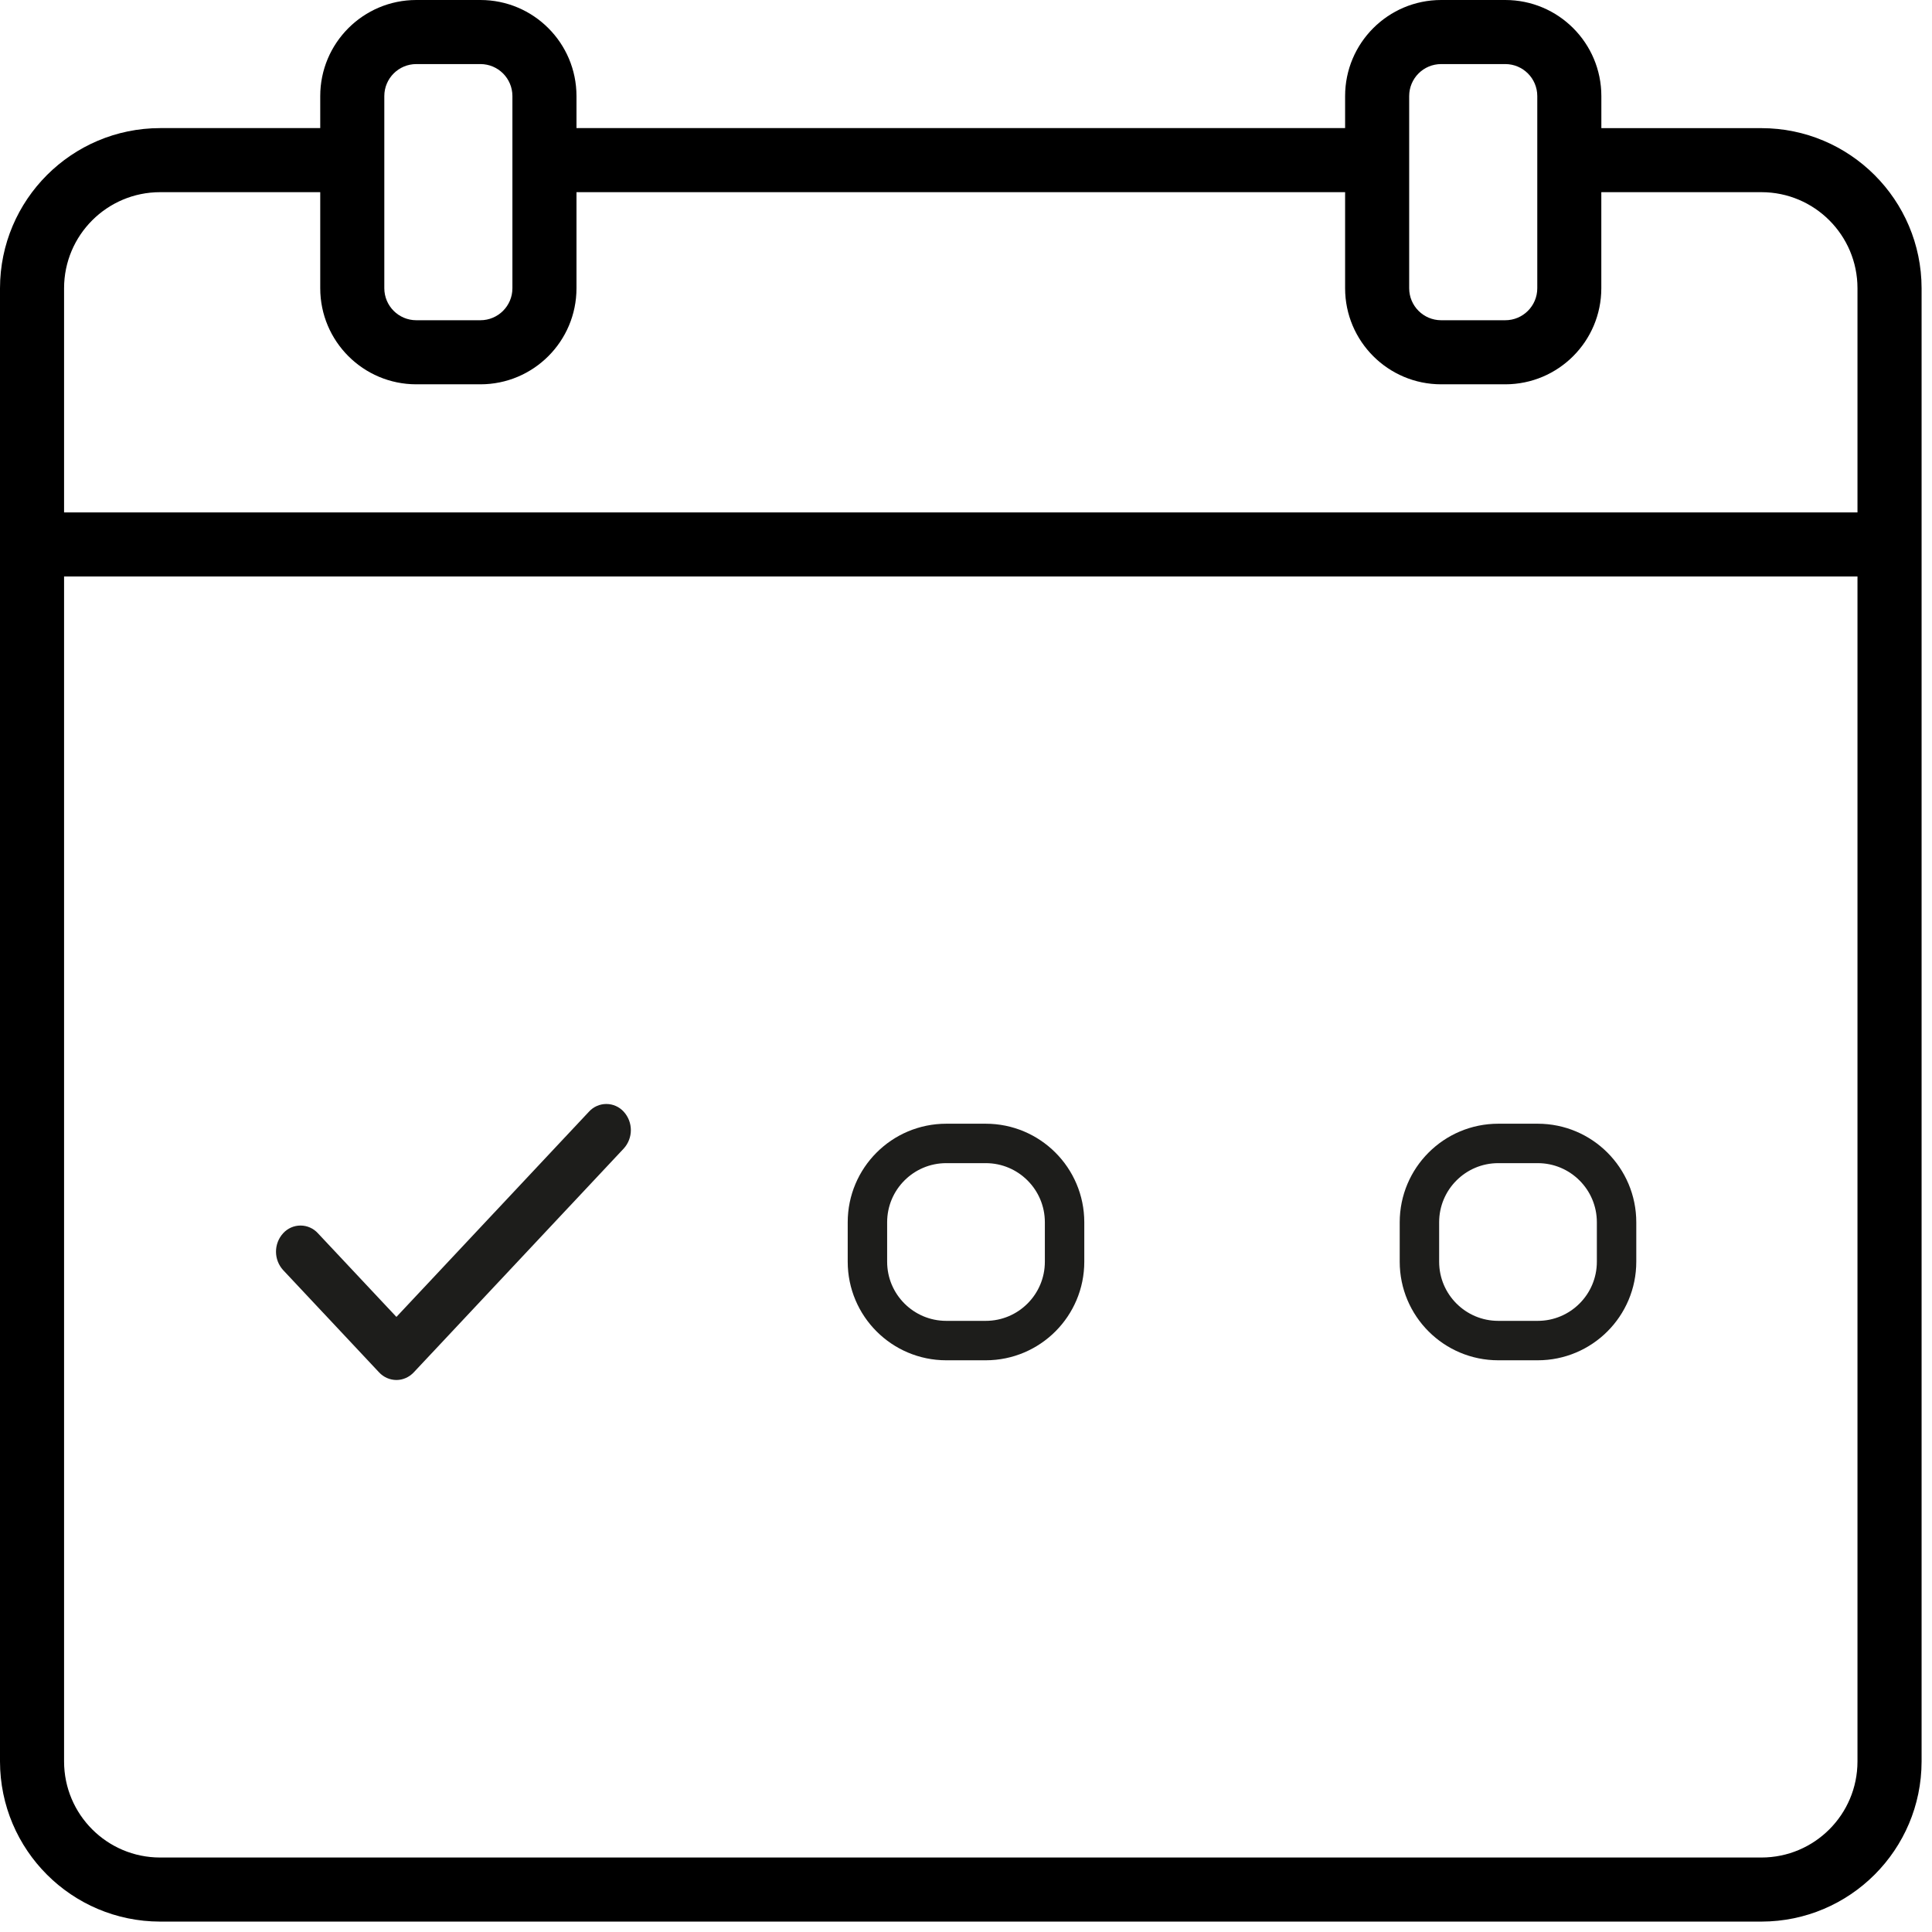
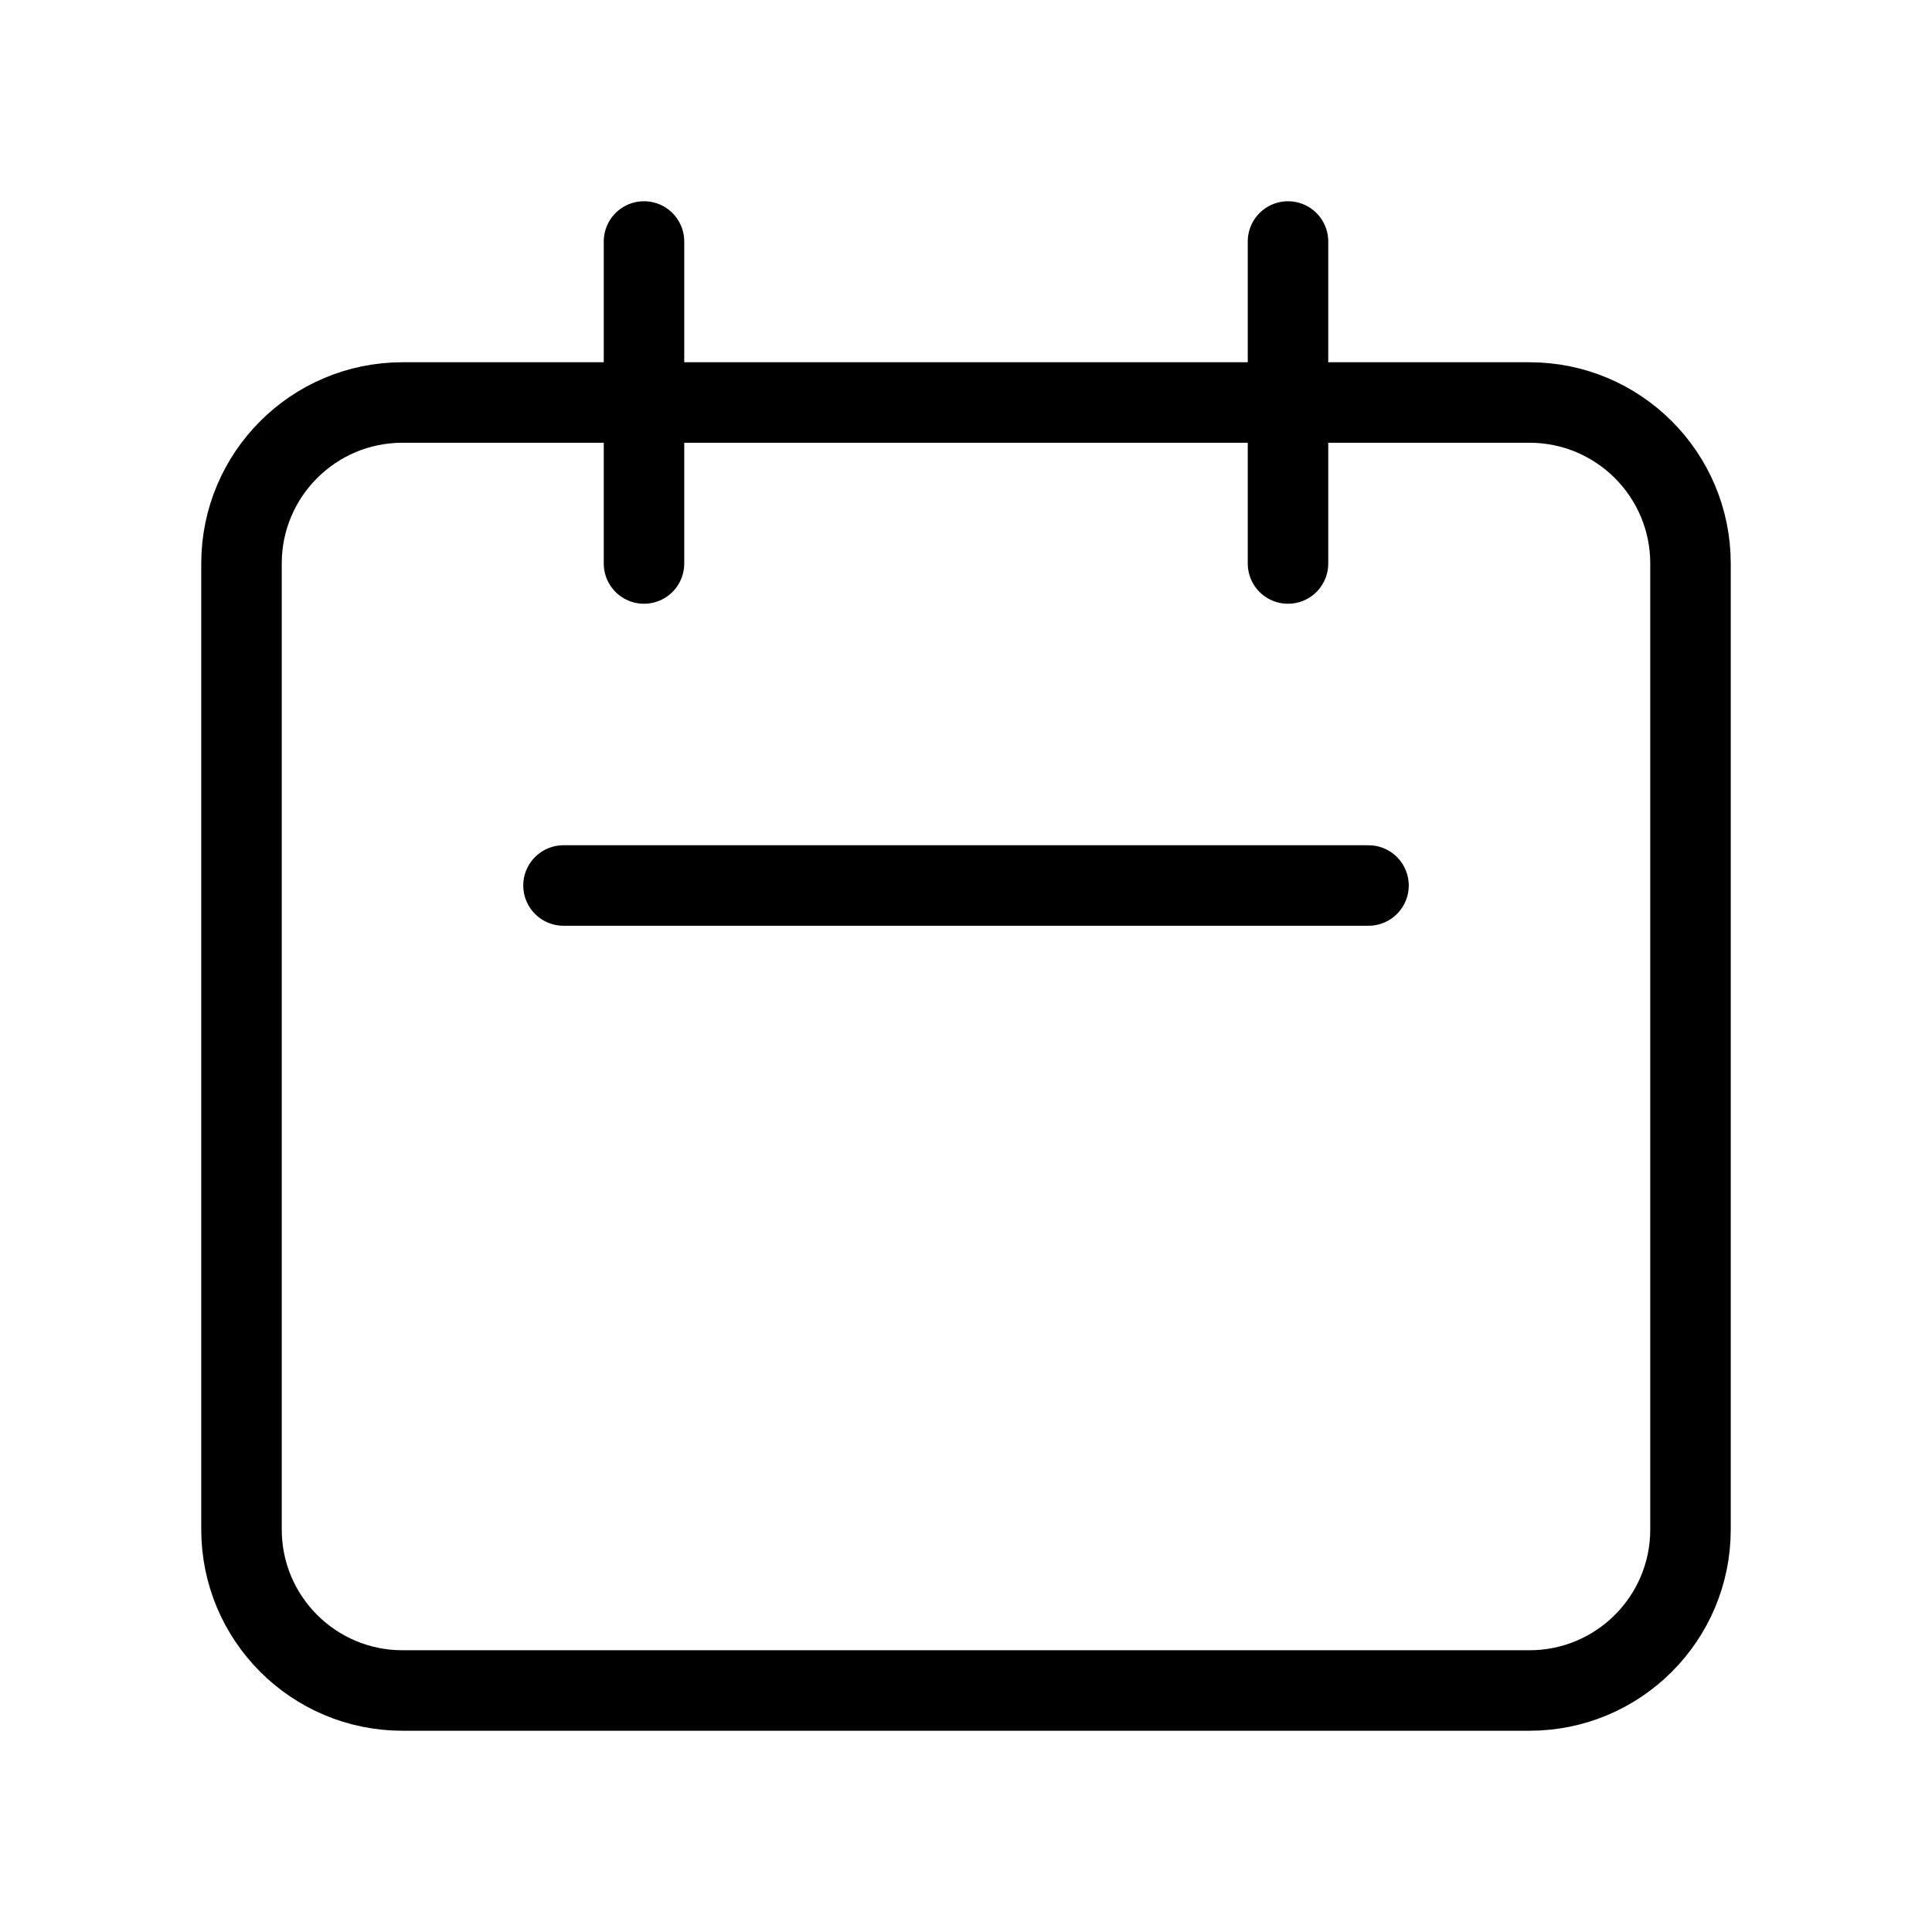
- <svg xmlns="http://www.w3.org/2000/svg" viewBox="0 0 49 49">
-   <g fill="none" fill-rule="evenodd">
-     <path d="M44.675 3.25h-4.061v-.813A2.437 2.437 0 0038.177 0h-1.625a2.437 2.437 0 00-2.437 2.437v.812H14.621v-.812A2.437 2.437 0 0012.184 0h-1.625a2.437 2.437 0 00-2.437 2.437v.812h-4.06A4.066 4.066 0 000 7.31v37.365a4.066 4.066 0 004.062 4.061h40.613a4.066 4.066 0 004.061-4.061V7.31a4.066 4.066 0 00-4.061-4.06zm-8.935-.813c0-.449.363-.812.812-.812h1.625c.448 0 .812.363.812.812V7.31a.812.812 0 01-.812.812h-1.625a.812.812 0 01-.812-.812V2.437zm-25.993 0c0-.449.364-.812.812-.812h1.625c.449 0 .812.363.812.812V7.31a.812.812 0 01-.812.812h-1.625a.812.812 0 01-.812-.812V2.437zM1.625 7.31a2.437 2.437 0 012.437-2.436h4.06V7.31a2.437 2.437 0 002.437 2.437h1.625a2.437 2.437 0 002.437-2.437V4.874h19.494V7.31a2.437 2.437 0 002.437 2.437h1.625a2.437 2.437 0 002.436-2.437V4.874h4.062A2.437 2.437 0 0147.11 7.31v5.686H1.625V7.31zM47.11 44.675a2.437 2.437 0 01-2.436 2.436H4.062a2.437 2.437 0 01-2.437-2.436V14.62H47.11v30.054z" fill="#000" fill-rule="nonzero" />
-     <rect stroke="#1D1D1B" x="22" y="29" width="5" height="5" rx="2" />
-     <rect stroke="#1D1D1B" x="36" y="29" width="5" height="5" rx="2" />
-     <path d="M9.614 34.806a.603.603 0 00.44.194c.165 0 .323-.07.44-.194l5.324-5.675a.694.694 0 000-.937.595.595 0 00-.88 0L10.054 33.4l-1.992-2.123a.595.595 0 00-.88 0 .694.694 0 000 .937l2.432 2.592z" fill="#1D1D1B" fill-rule="nonzero" />
-   </g>
+ <svg xmlns="http://www.w3.org/2000/svg" fill="none" stroke="currentColor" viewBox="0 0 24 24">
+   <path stroke-linecap="round" stroke-linejoin="round" stroke-width="1" d="M8 7V3m8 4V3m-9 8h10M5 21h14a2 2 0 002-2V7a2 2 0 00-2-2H5a2 2 0 00-2 2v12a2 2 0 002 2z" />
</svg>
